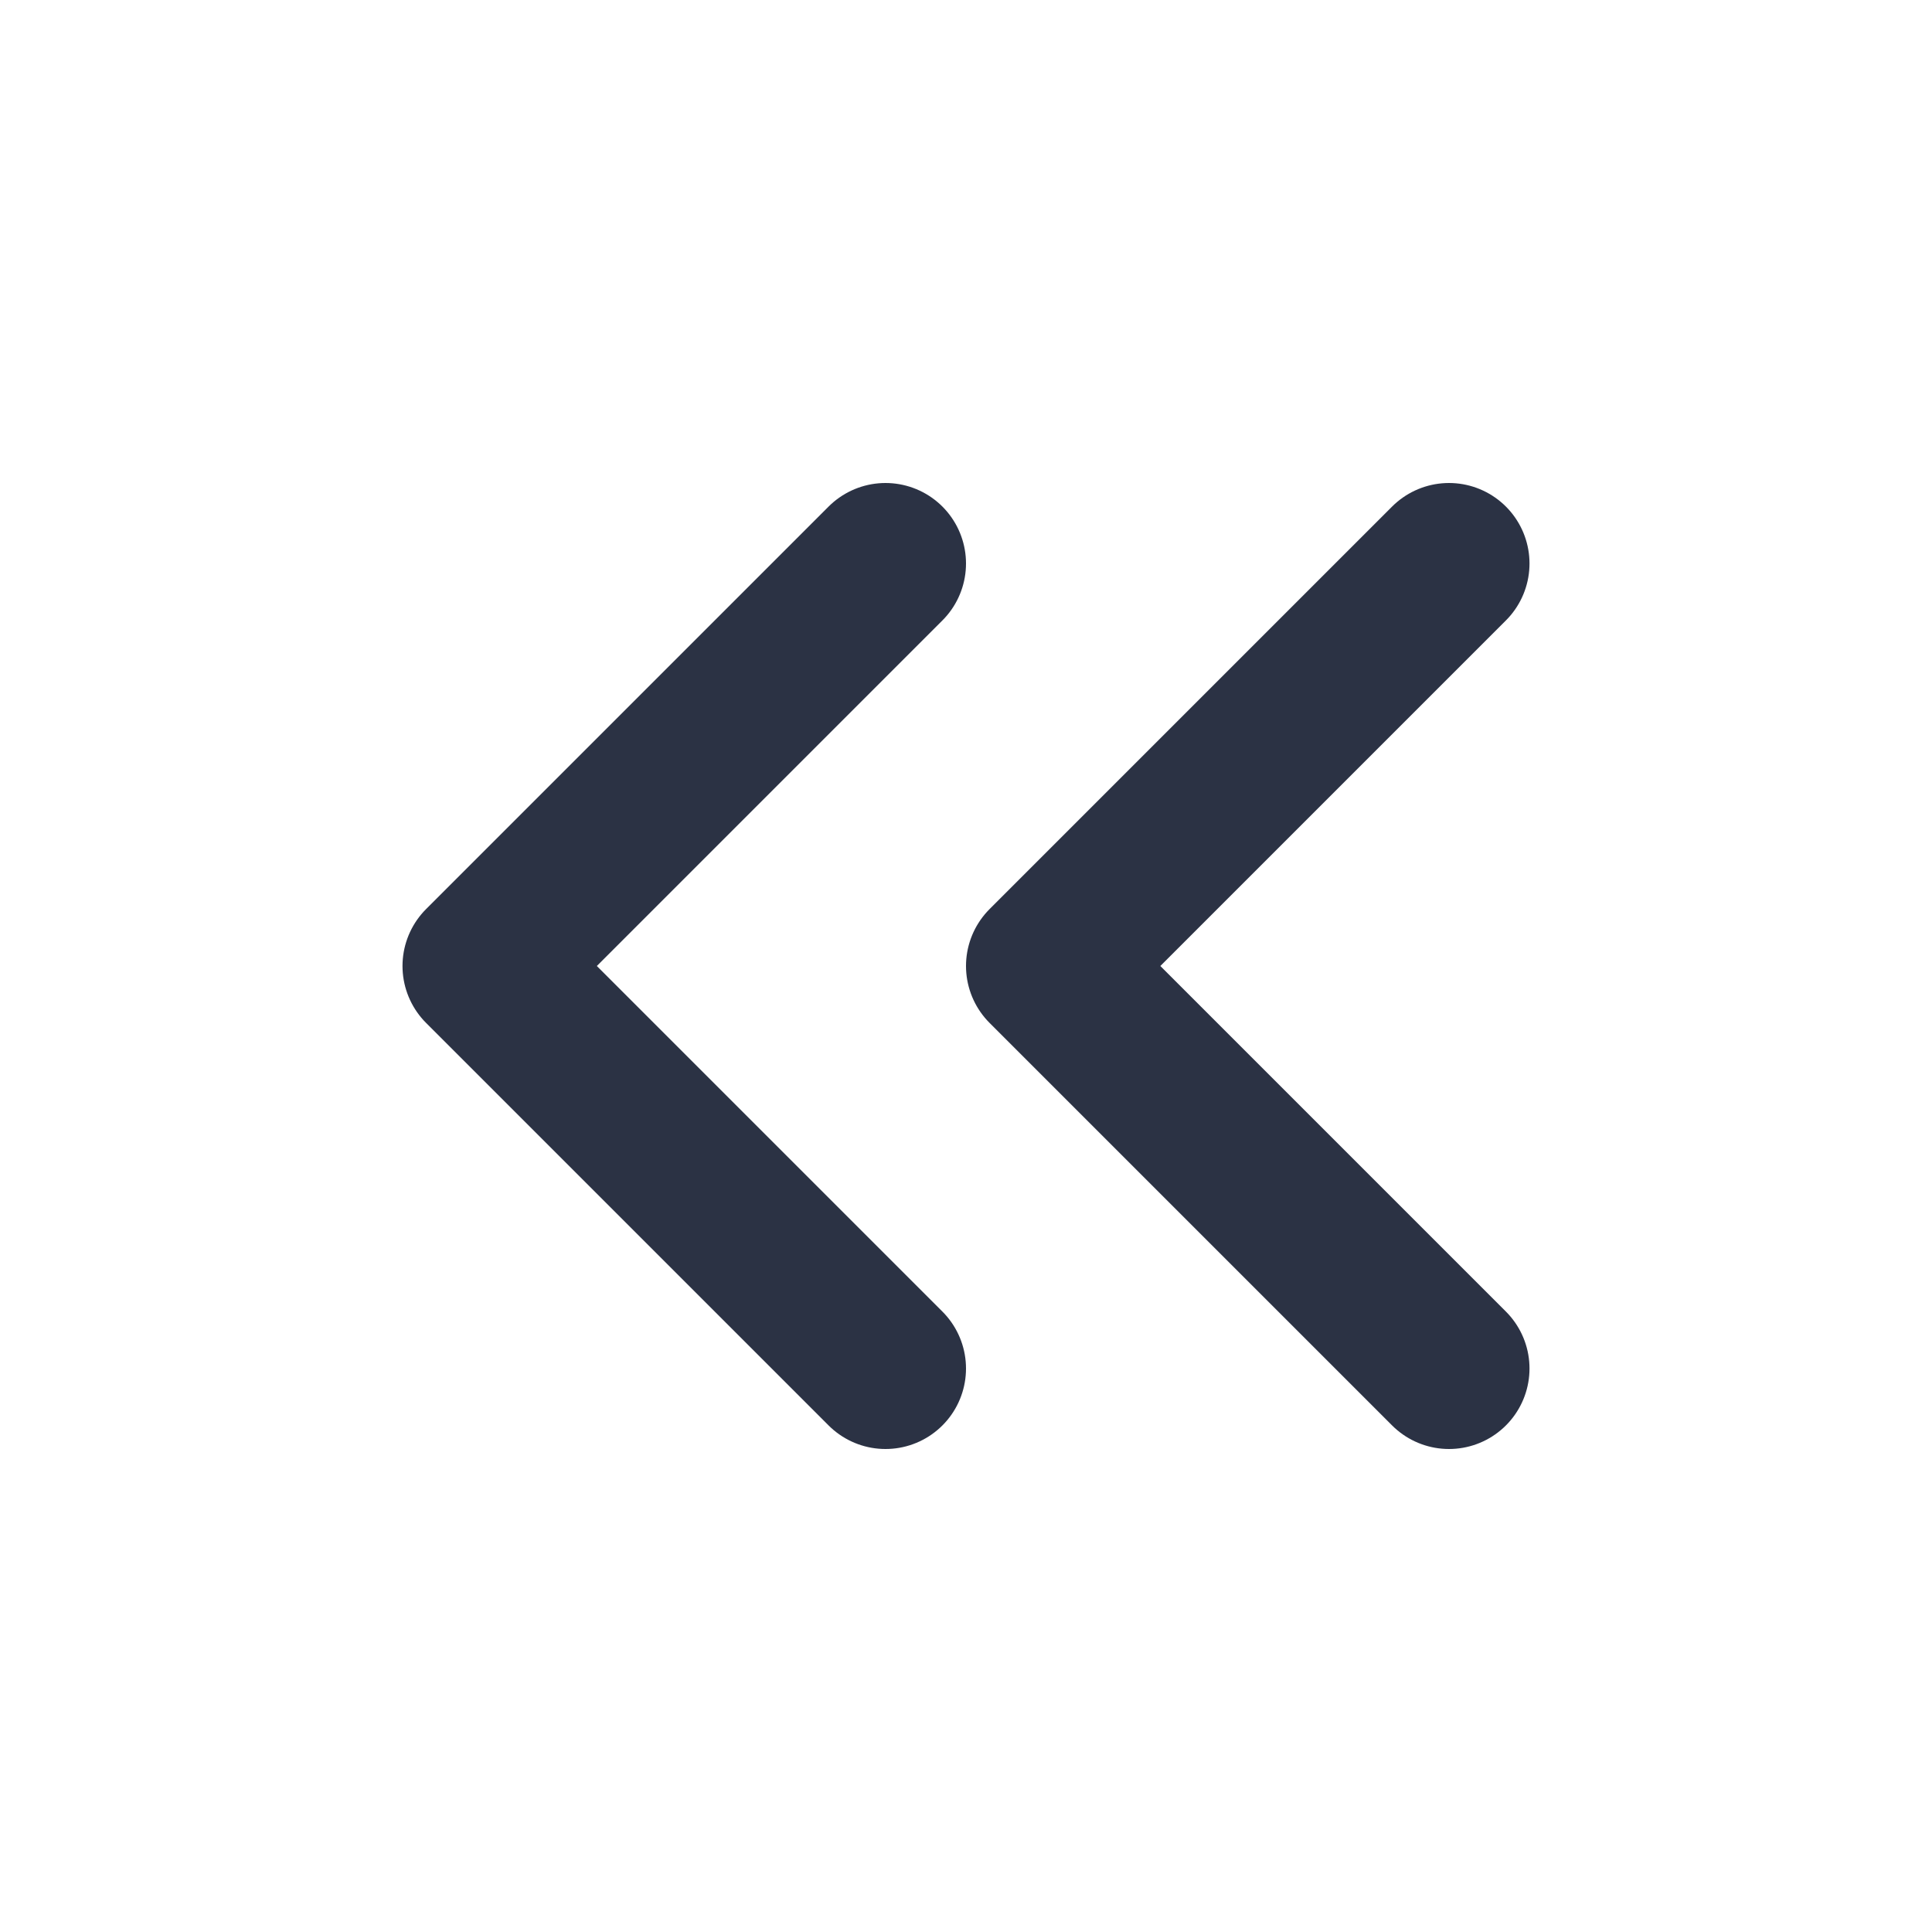
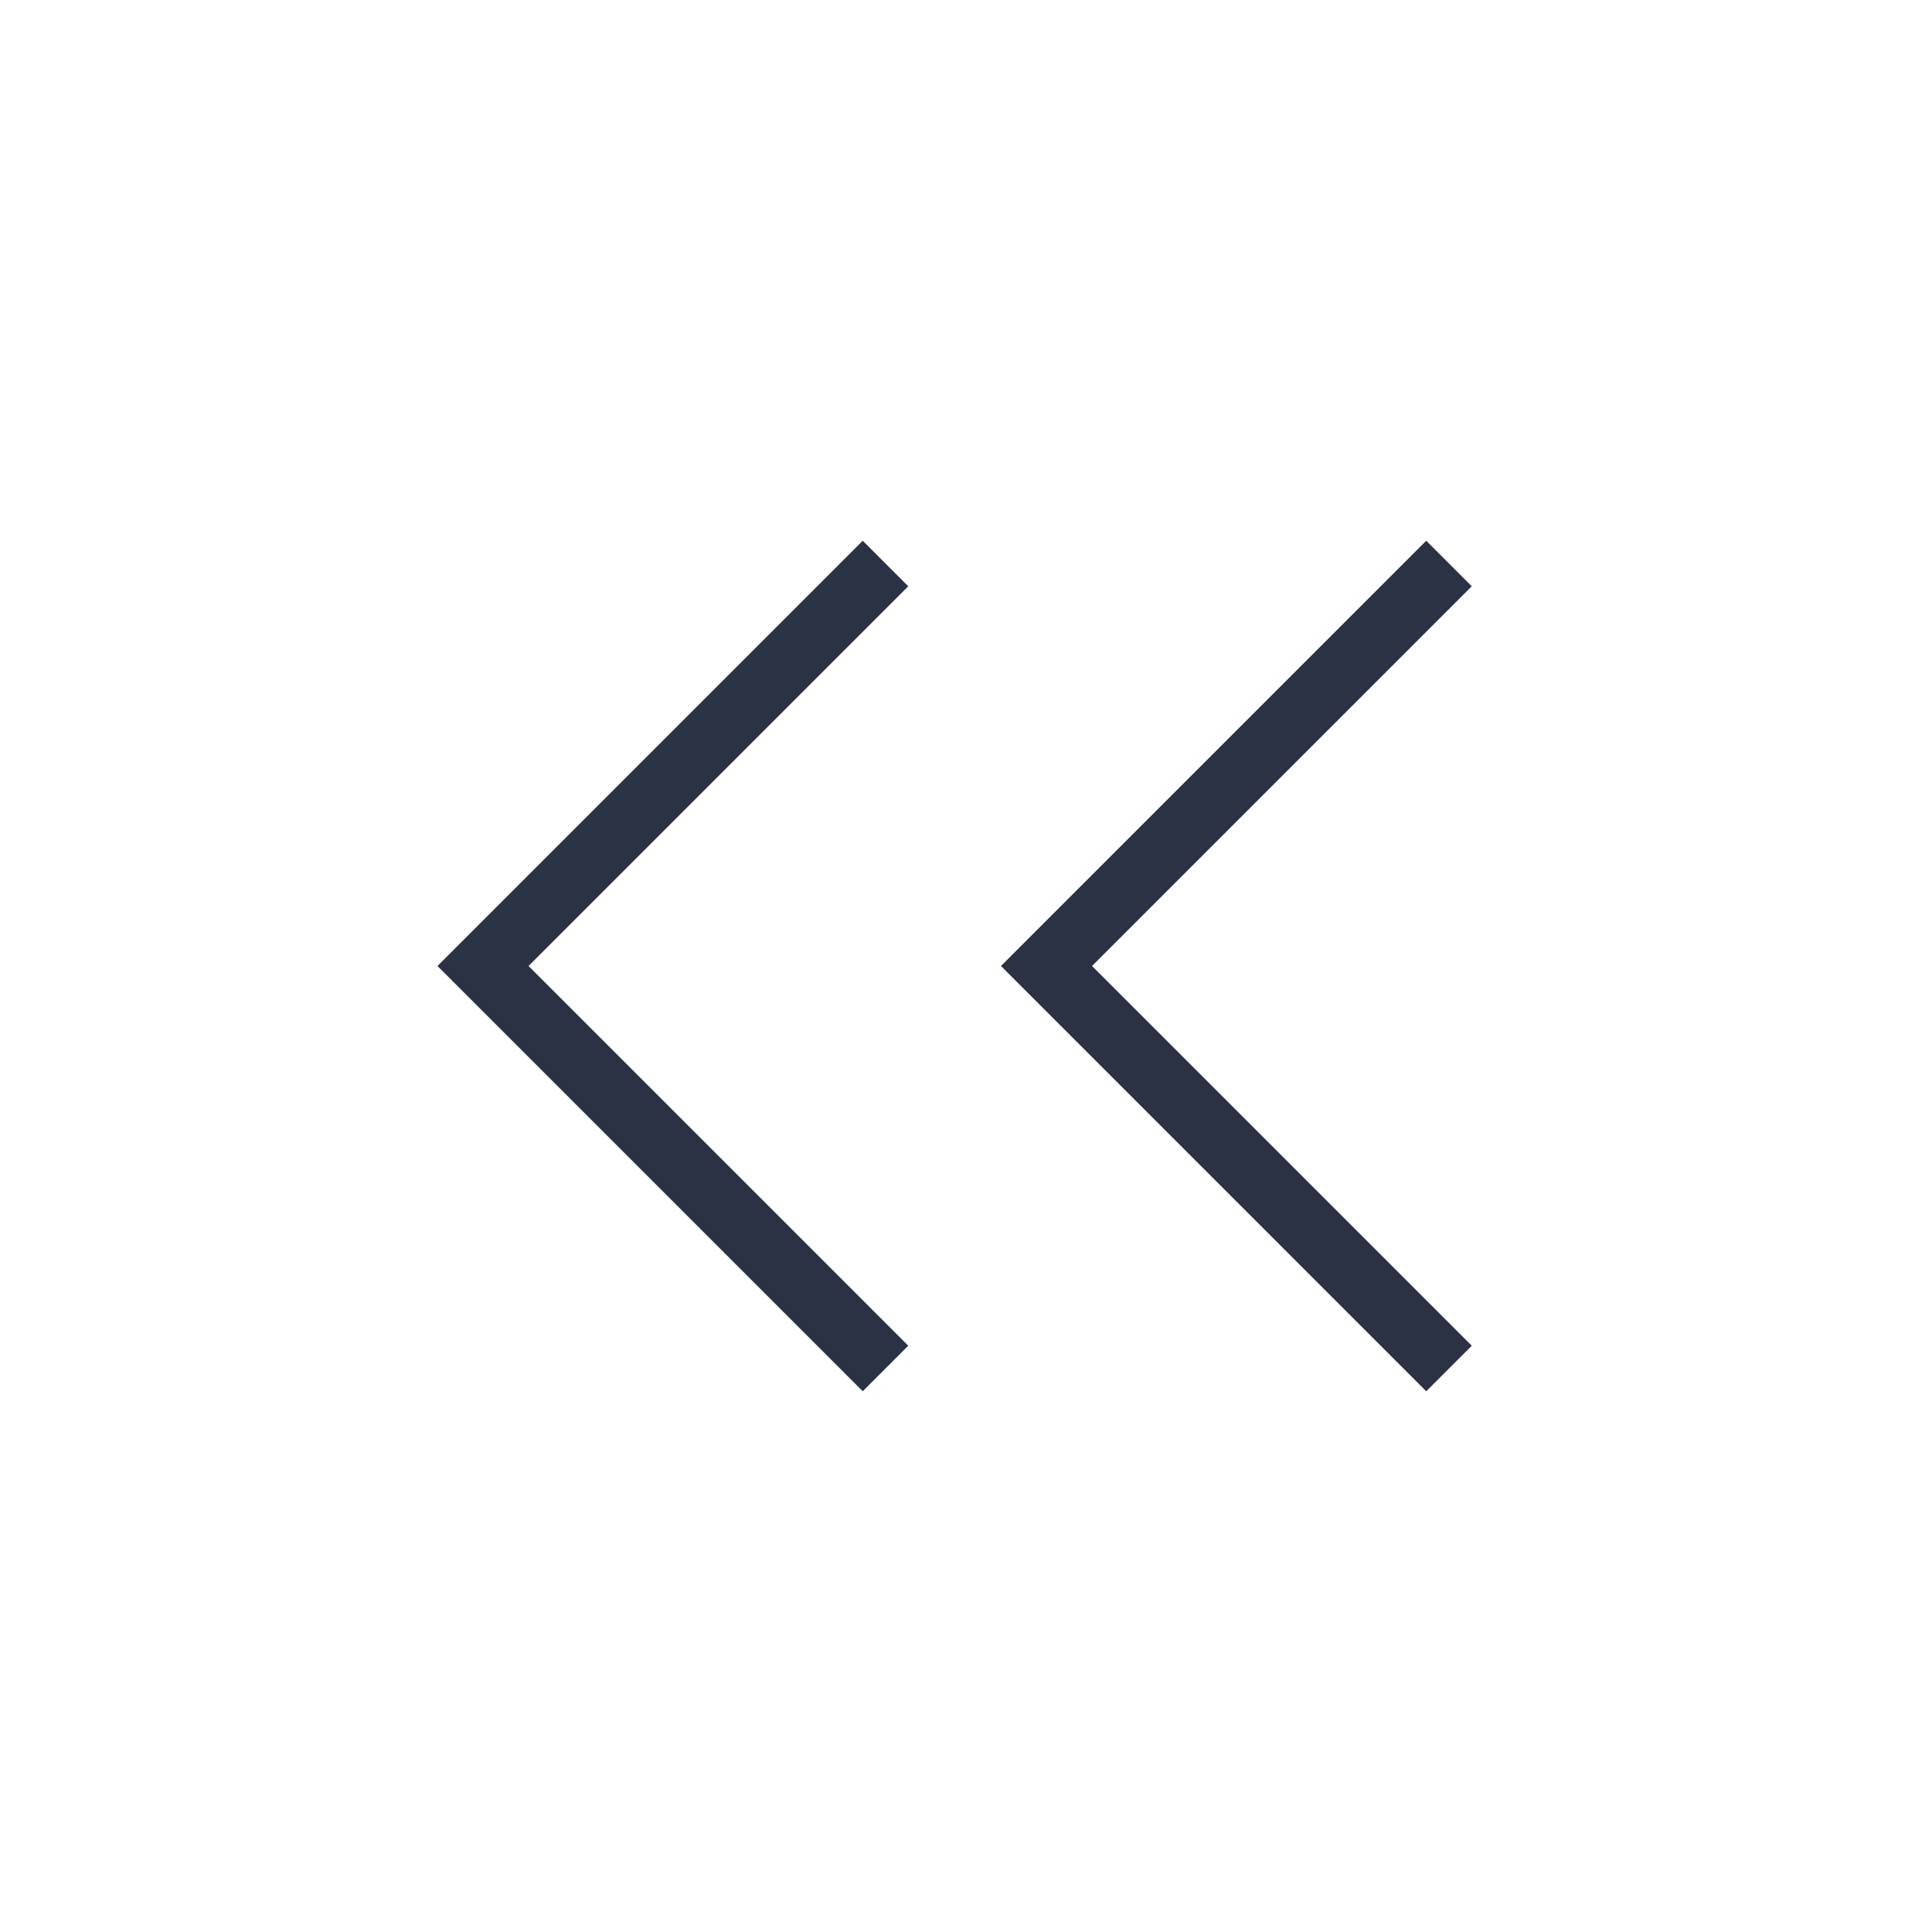
<svg xmlns="http://www.w3.org/2000/svg" width="30" height="30" viewBox="0 0 30 30" fill="none">
-   <path d="M13.75 21.25L7.5 15L13.75 8.75" stroke="#2B3244" stroke-width="2.5" stroke-linecap="round" stroke-linejoin="round" />
-   <path d="M22.5 21.25L16.25 15L22.5 8.75" stroke="#2B3244" stroke-width="2.5" stroke-linecap="round" stroke-linejoin="round" />
+   <path d="M13.75 21.25L7.5 15L13.75 8.75" stroke="#2B3244" strokeWidth="2.5" strokeLinecap="round" strokeLinejoin="round" />
+   <path d="M22.5 21.25L16.25 15L22.5 8.75" stroke="#2B3244" strokeWidth="2.5" strokeLinecap="round" strokeLinejoin="round" />
</svg>
